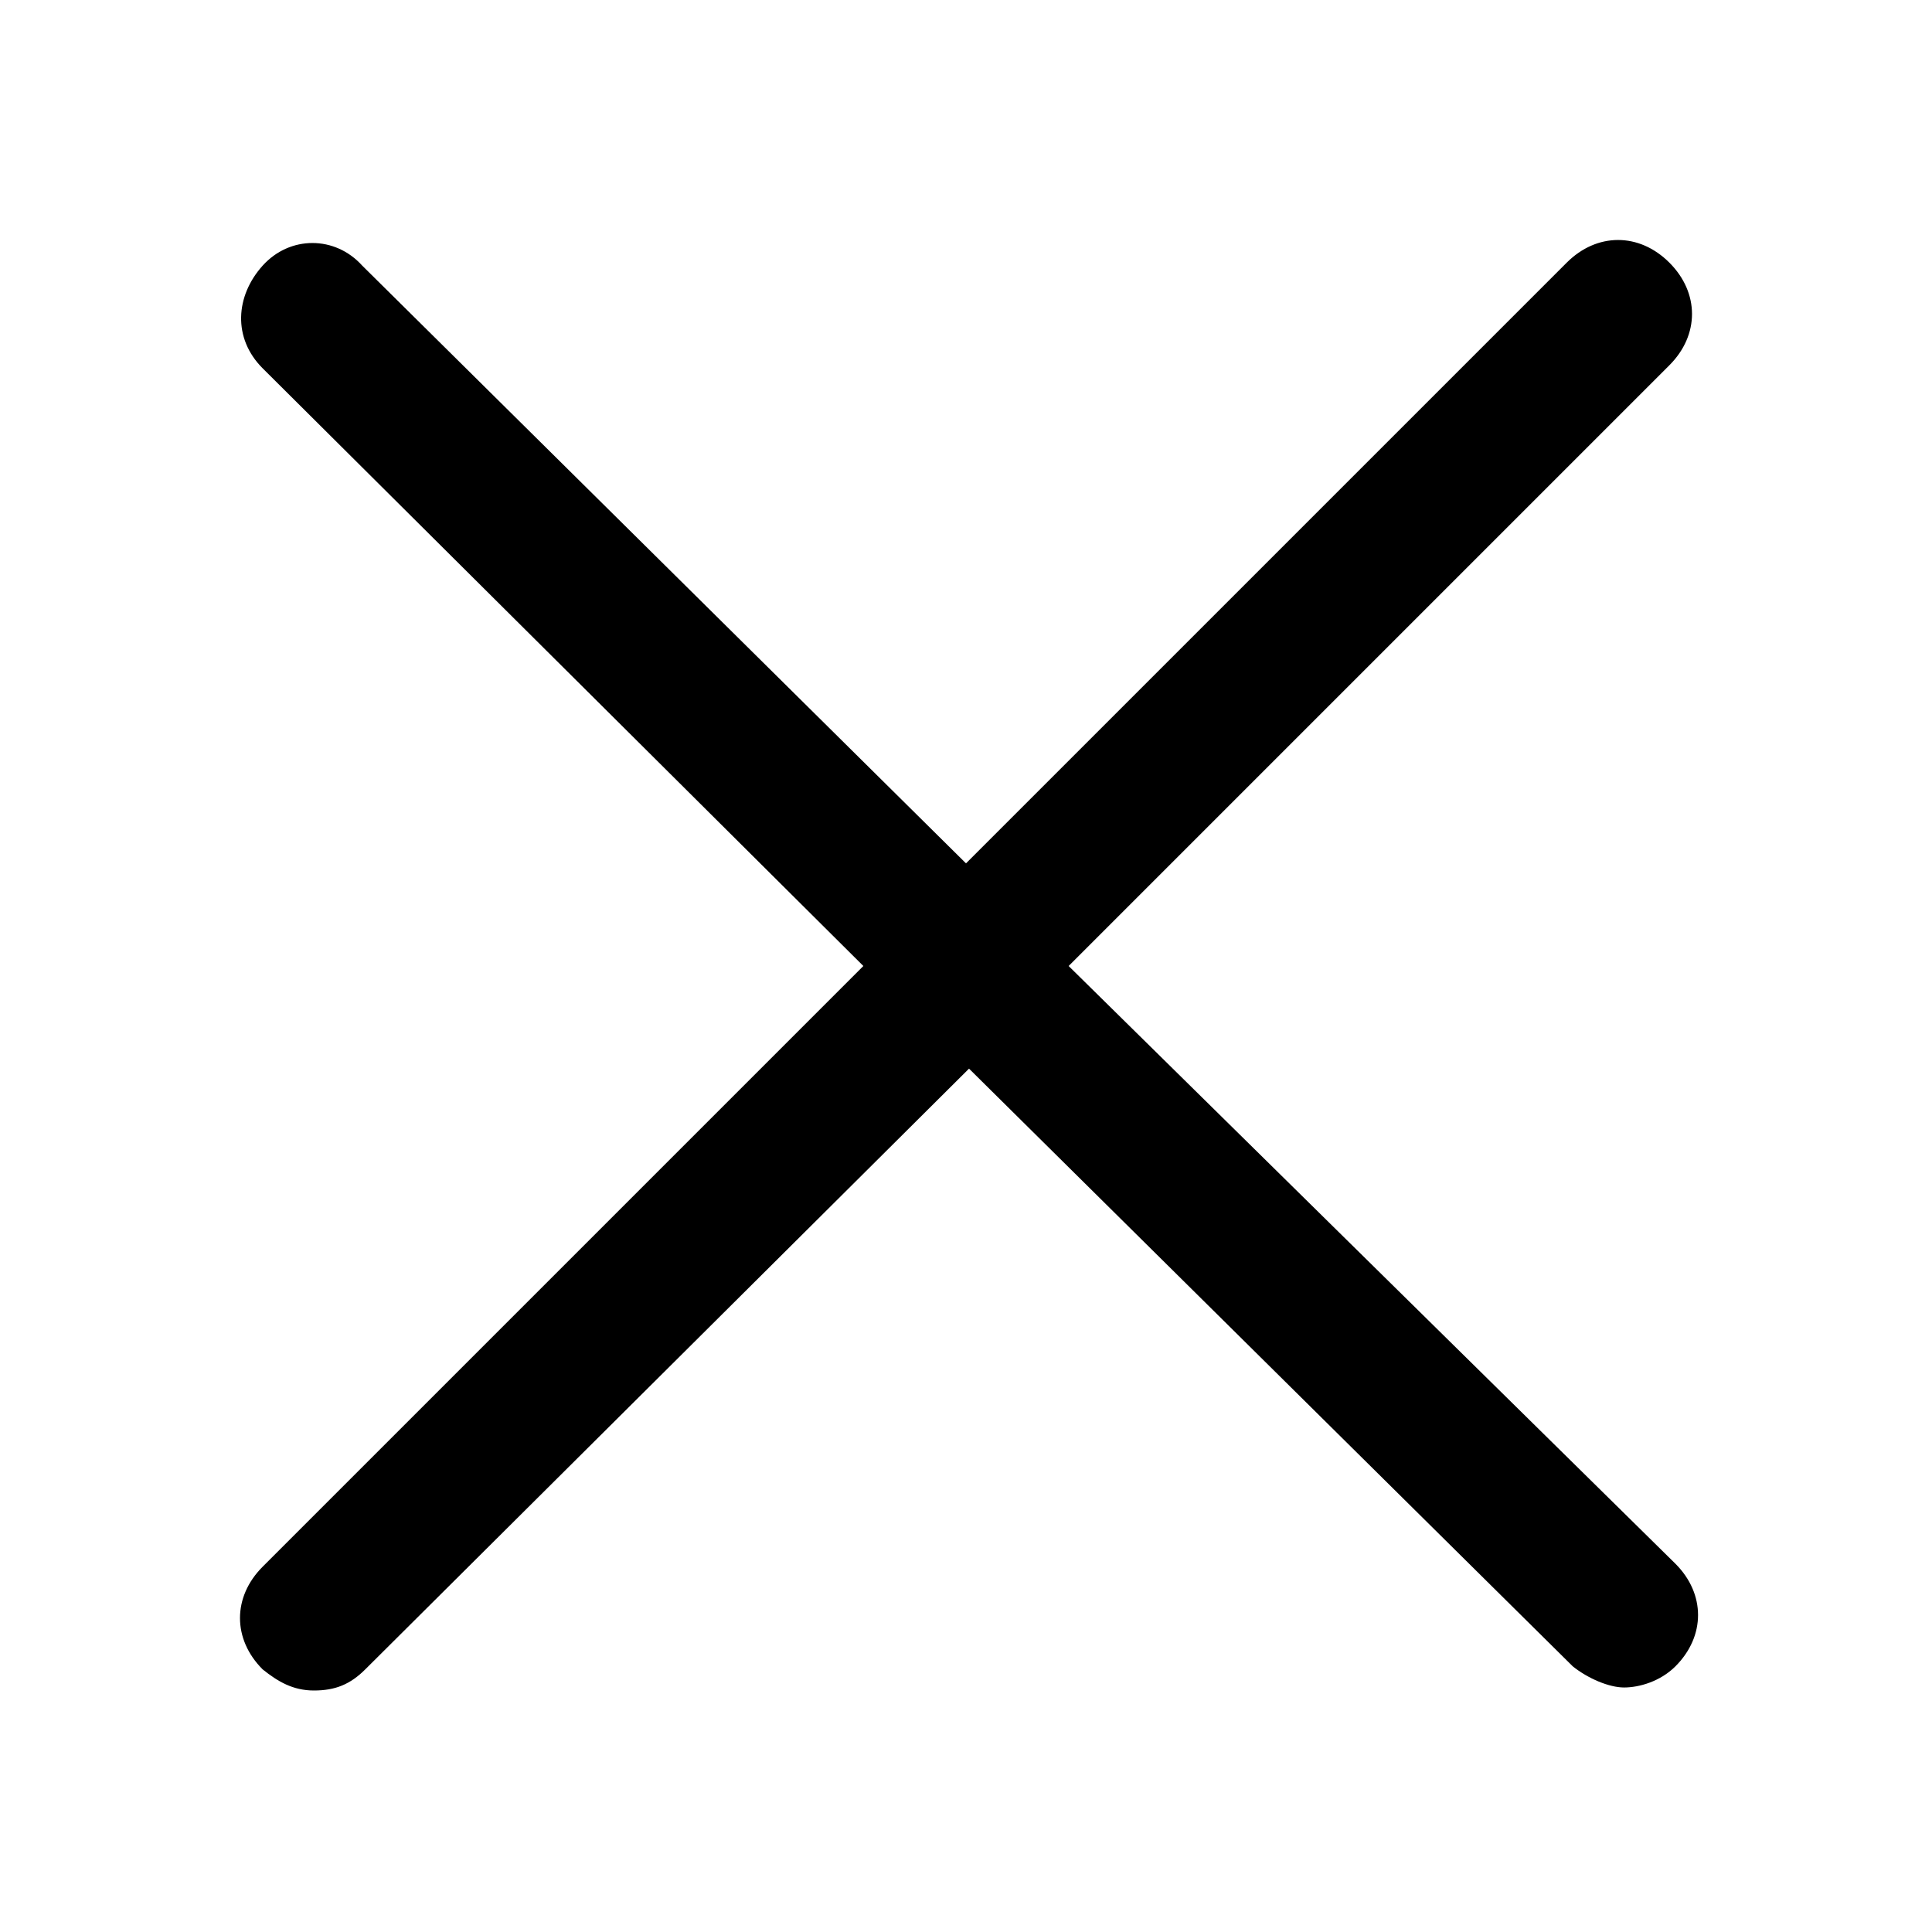
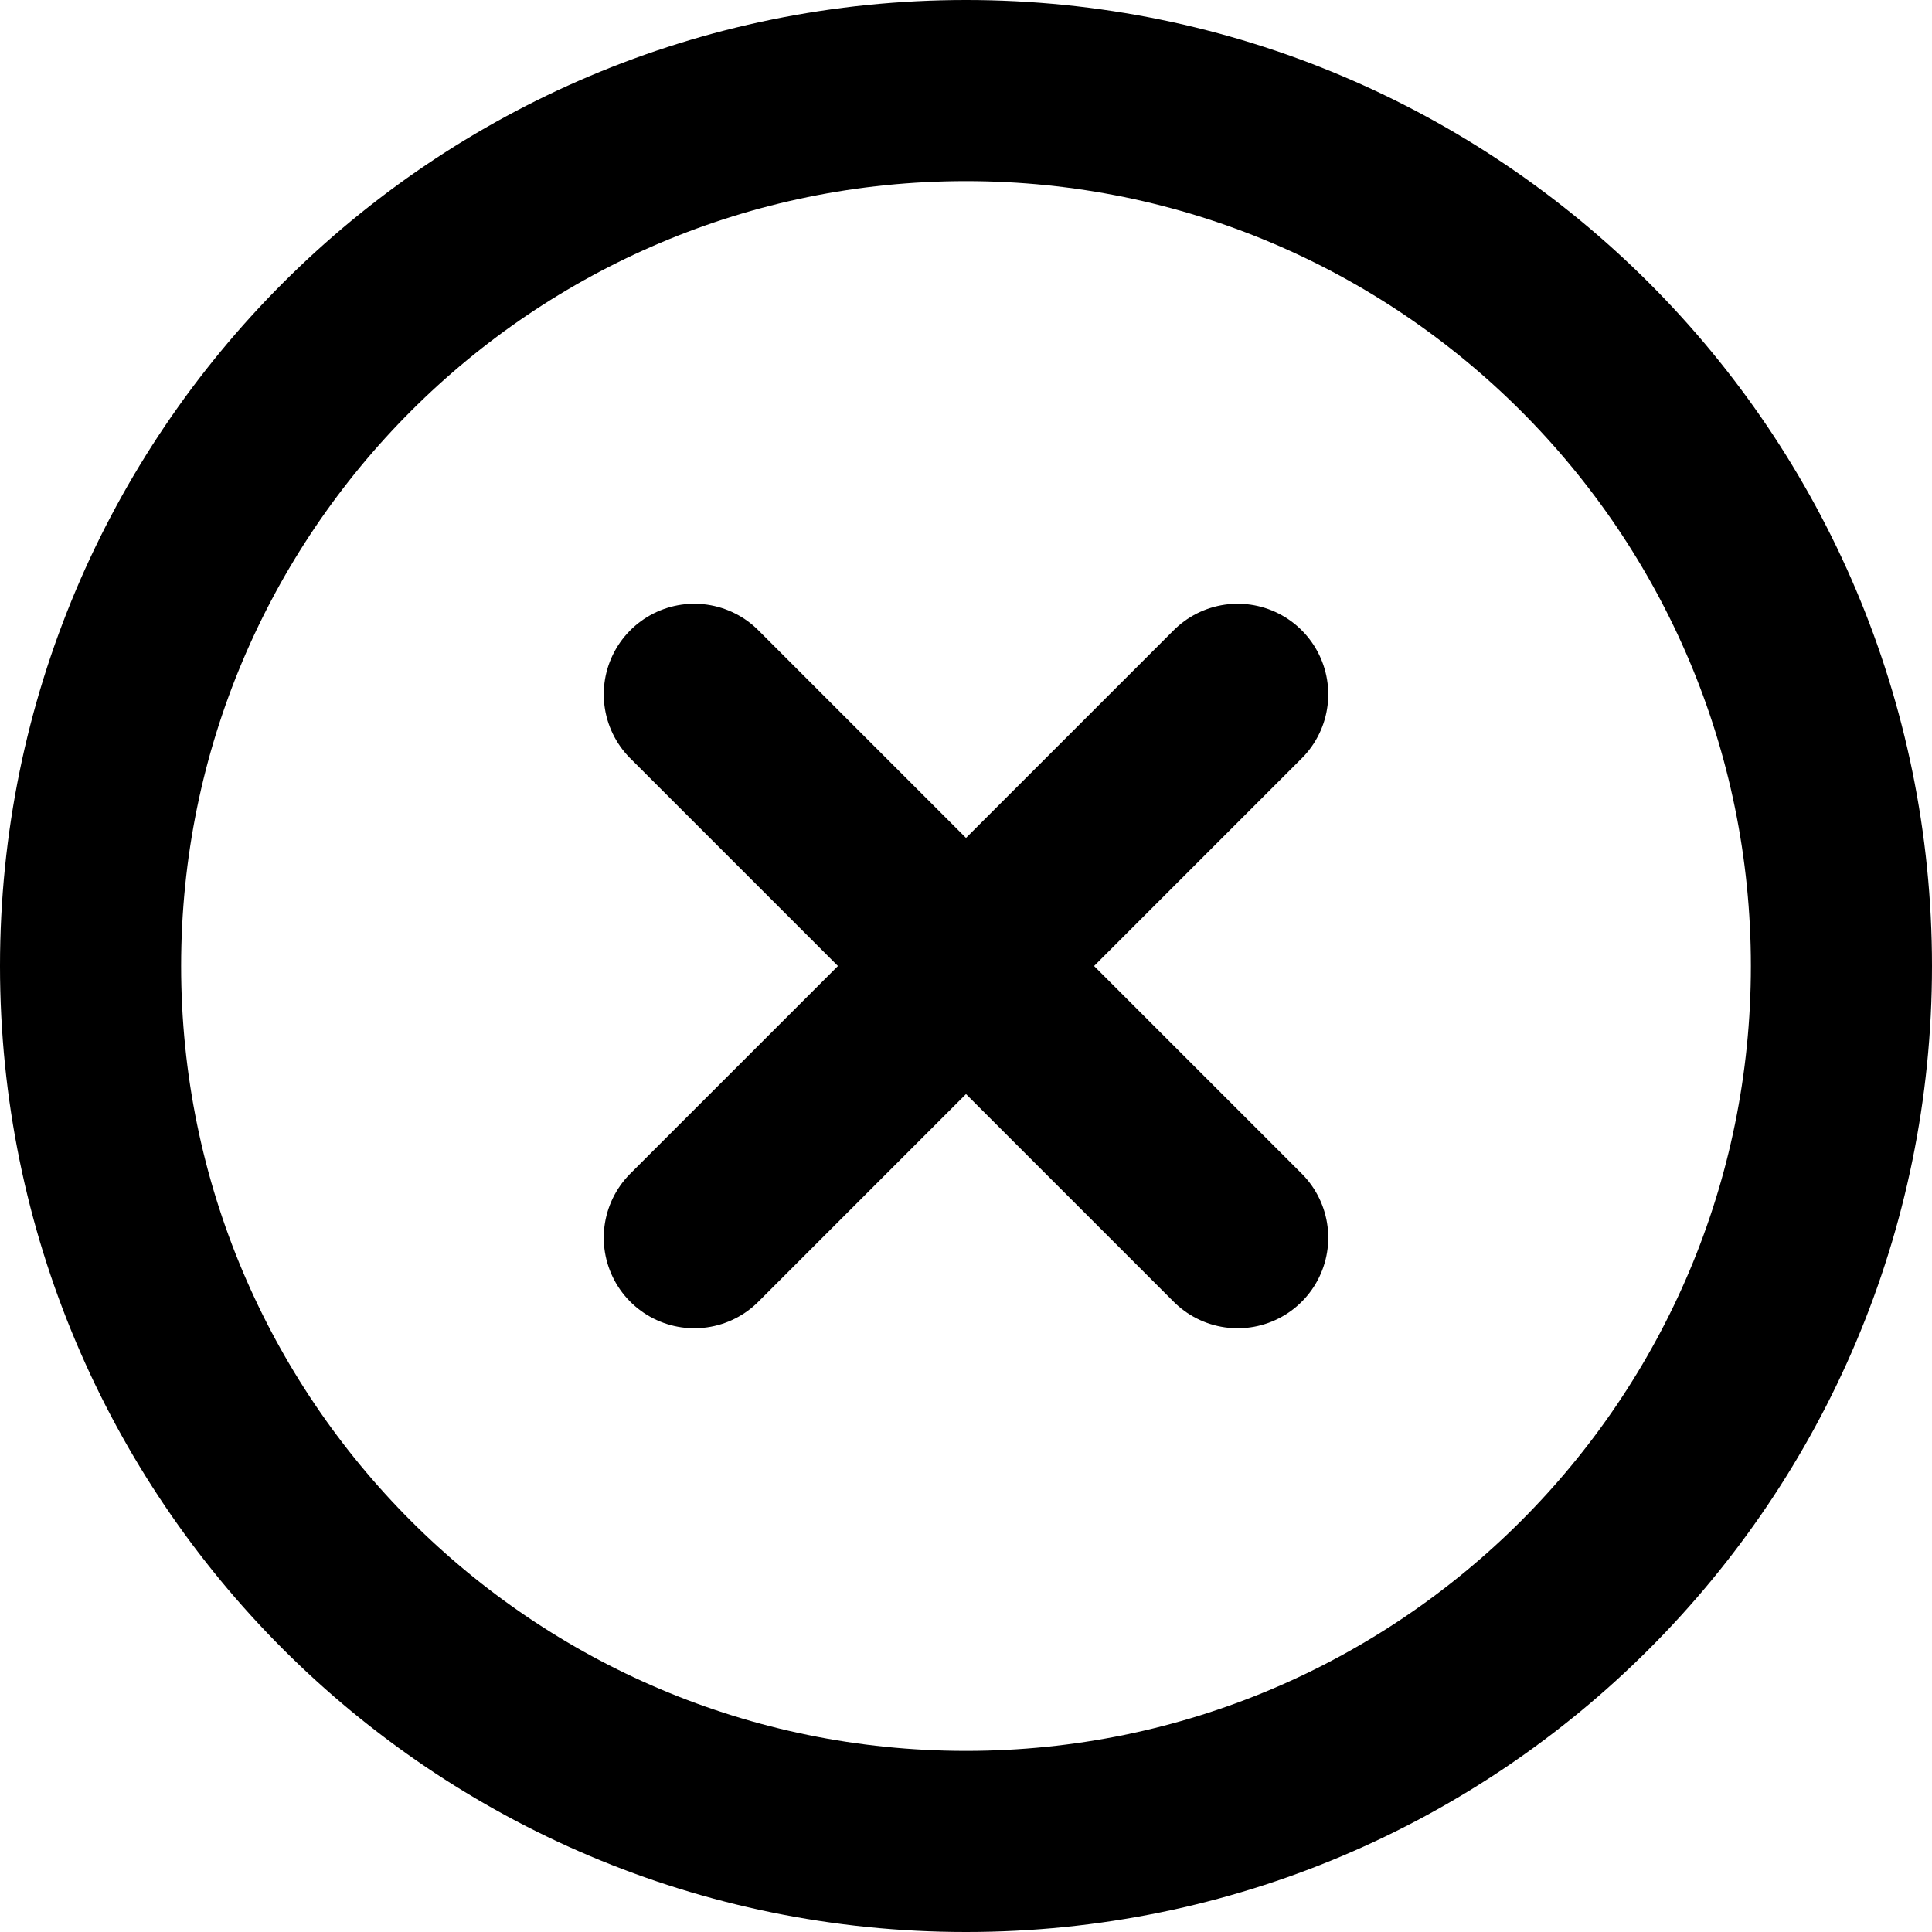
- <svg xmlns="http://www.w3.org/2000/svg" width="64" height="64" viewBox="0 0 64 64" fill="current">
-   <path d="M35.4 32L55.3 12.1C56.3 11.1 56.3 9.7 55.3 8.7C54.3 7.7 52.9 7.7 51.9 8.7L32 28.6L12 8.8C11.1 7.8 9.6 7.8 8.7 8.8C7.8 9.8 7.7 11.2 8.7 12.2L28.6 32L8.7 51.9C7.7 52.9 7.7 54.3 8.7 55.3C9.2 55.7 9.7 56 10.4 56C11.1 56 11.6 55.8 12.1 55.3L32.1 35.4L52.1 55.2C52.6 55.6 53.3 55.9 53.8 55.9C54.3 55.9 55 55.7 55.5 55.2C56.5 54.2 56.5 52.8 55.5 51.8L35.4 32Z" fill="current" />
+ <svg width="24" height="24" fill="none" viewBox="4 4 16 16">
+   <path stroke="currentColor" stroke-linecap="round" stroke-linejoin="round" stroke-width="1.5" d="M4.75 12C4.75 7.996 7.996 4.75 12 4.75V4.75C16.004 4.75 19.25 7.996 19.25 12V12C19.25 16.004 16.004 19.25 12 19.25V19.25C7.996 19.25 4.75 16.004 4.75 12V12Z" />
+   <path stroke="currentColor" stroke-linecap="round" stroke-linejoin="round" stroke-width="1.5" d="M9.75 9.75L14.25 14.25" />
+   <path stroke="currentColor" stroke-linecap="round" stroke-linejoin="round" stroke-width="1.5" d="M14.25 9.75L9.75 14.25" />
</svg>
